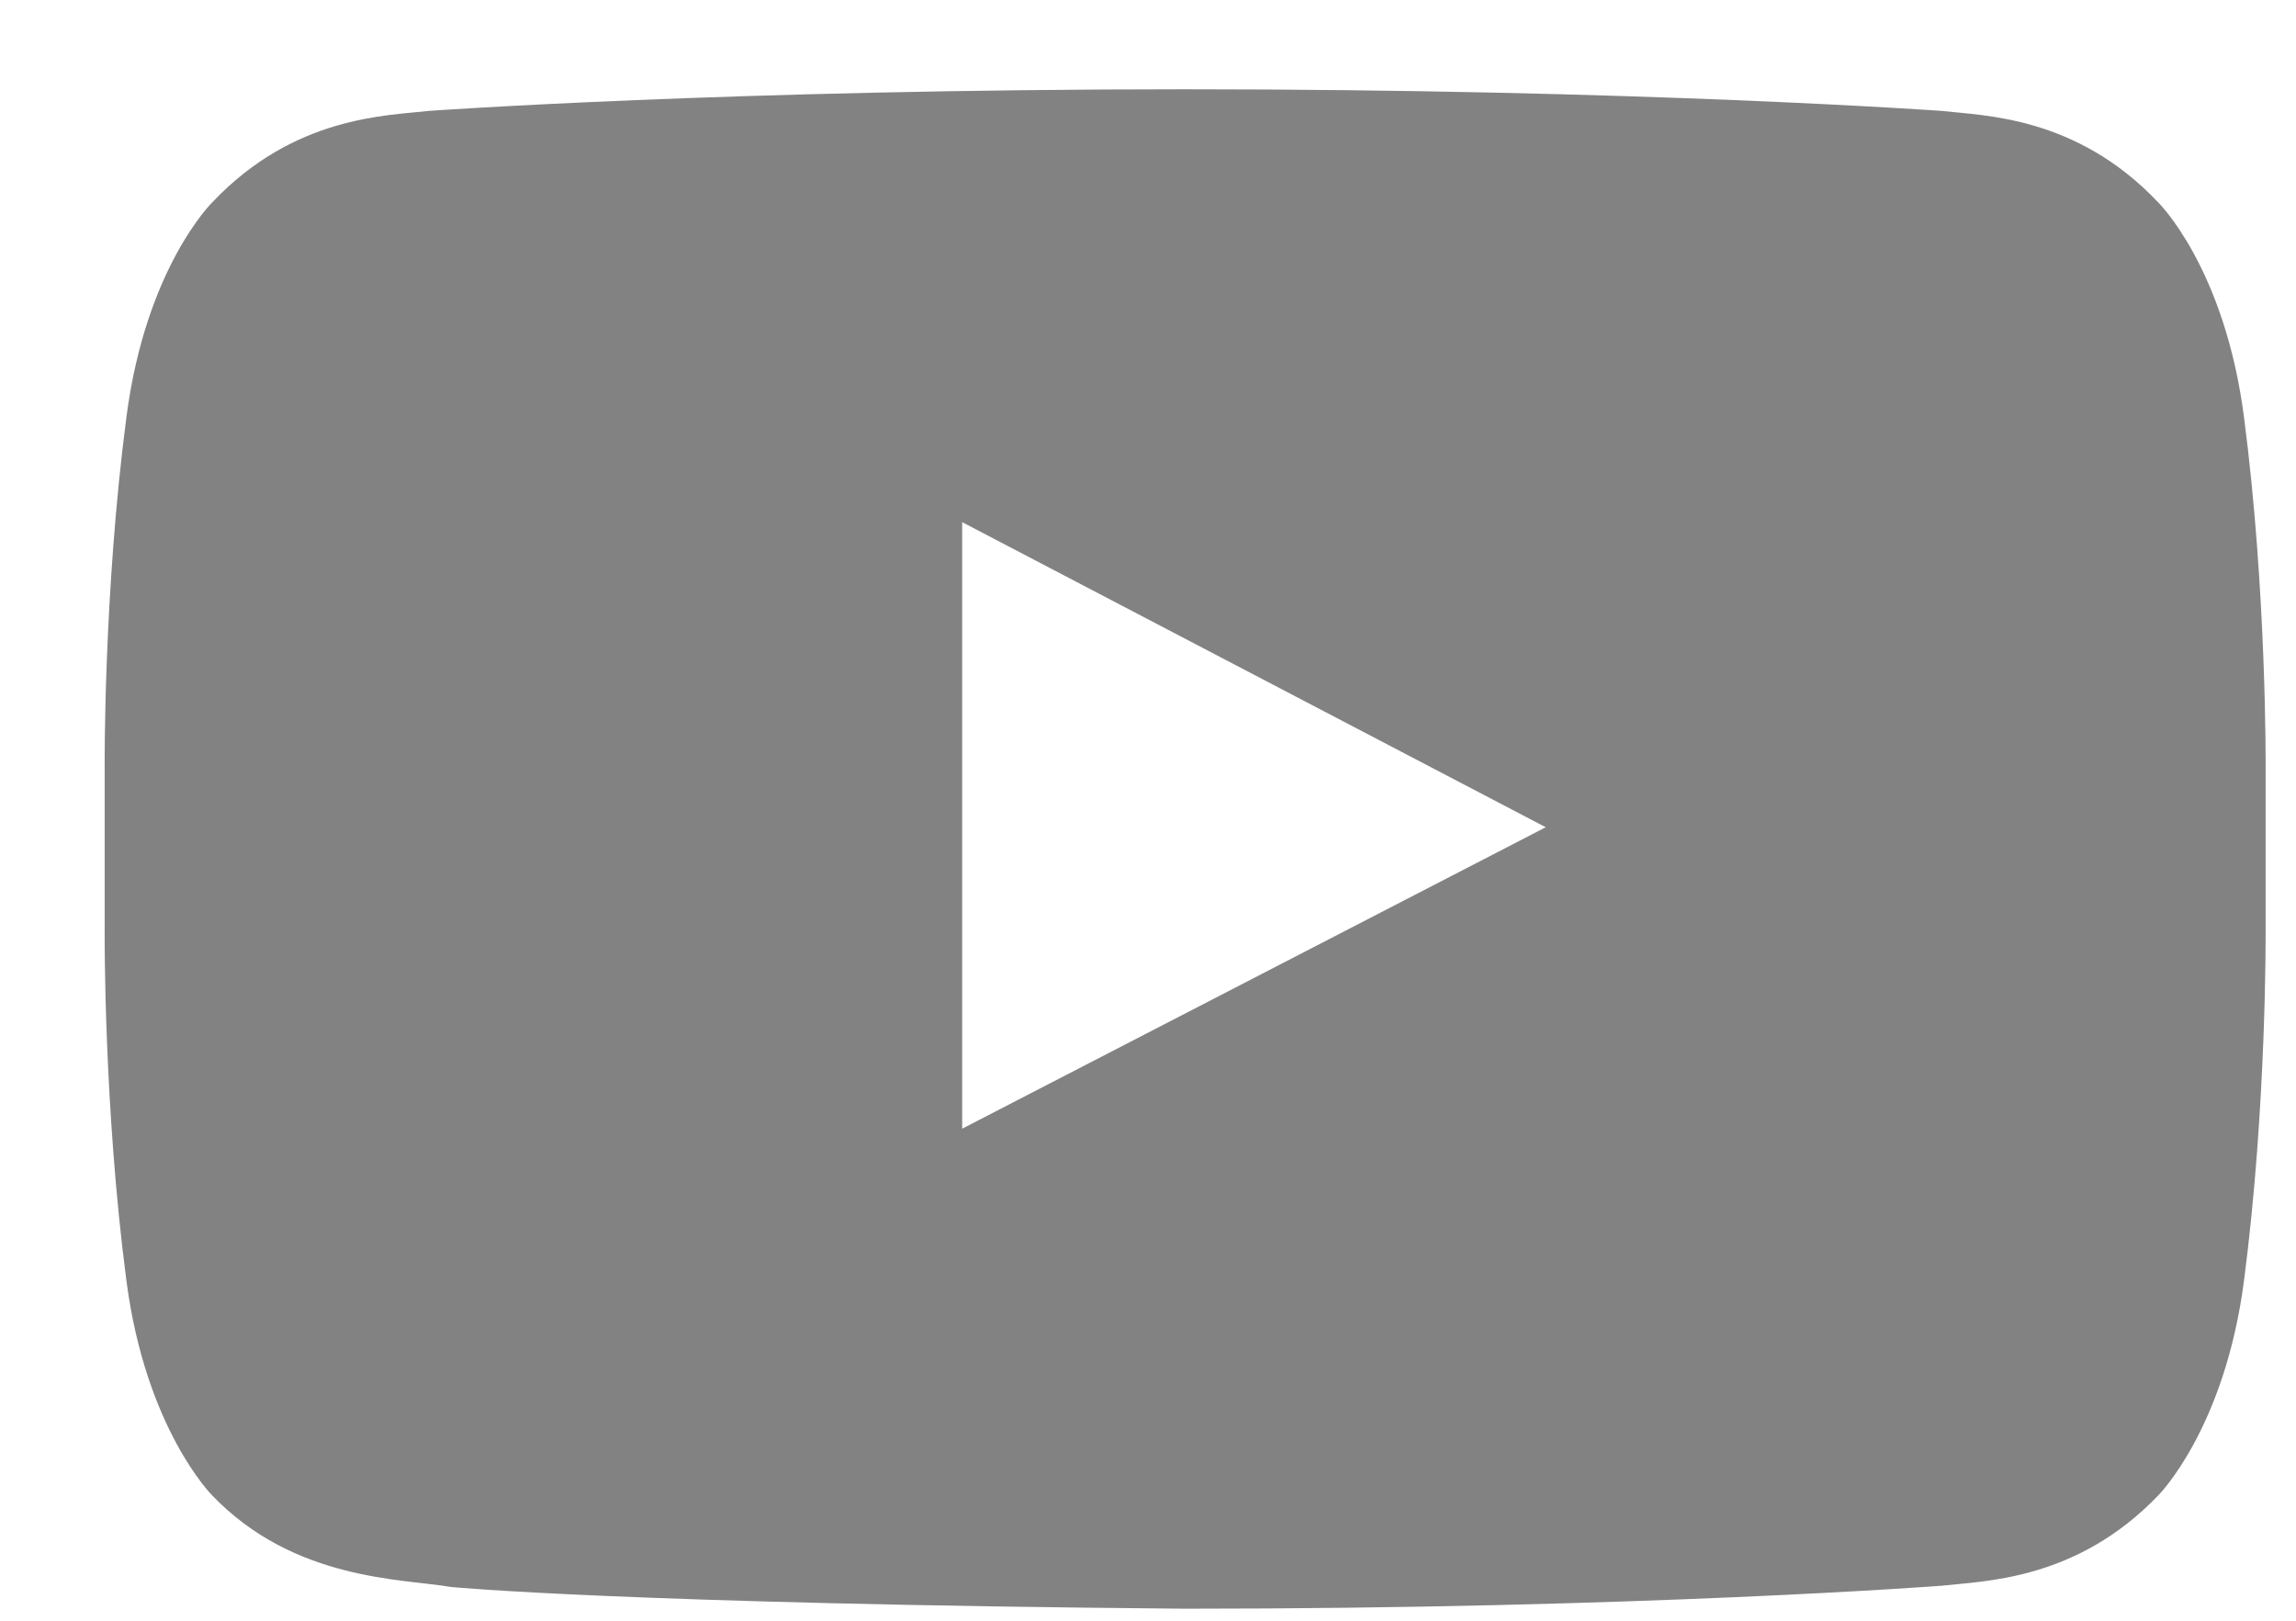
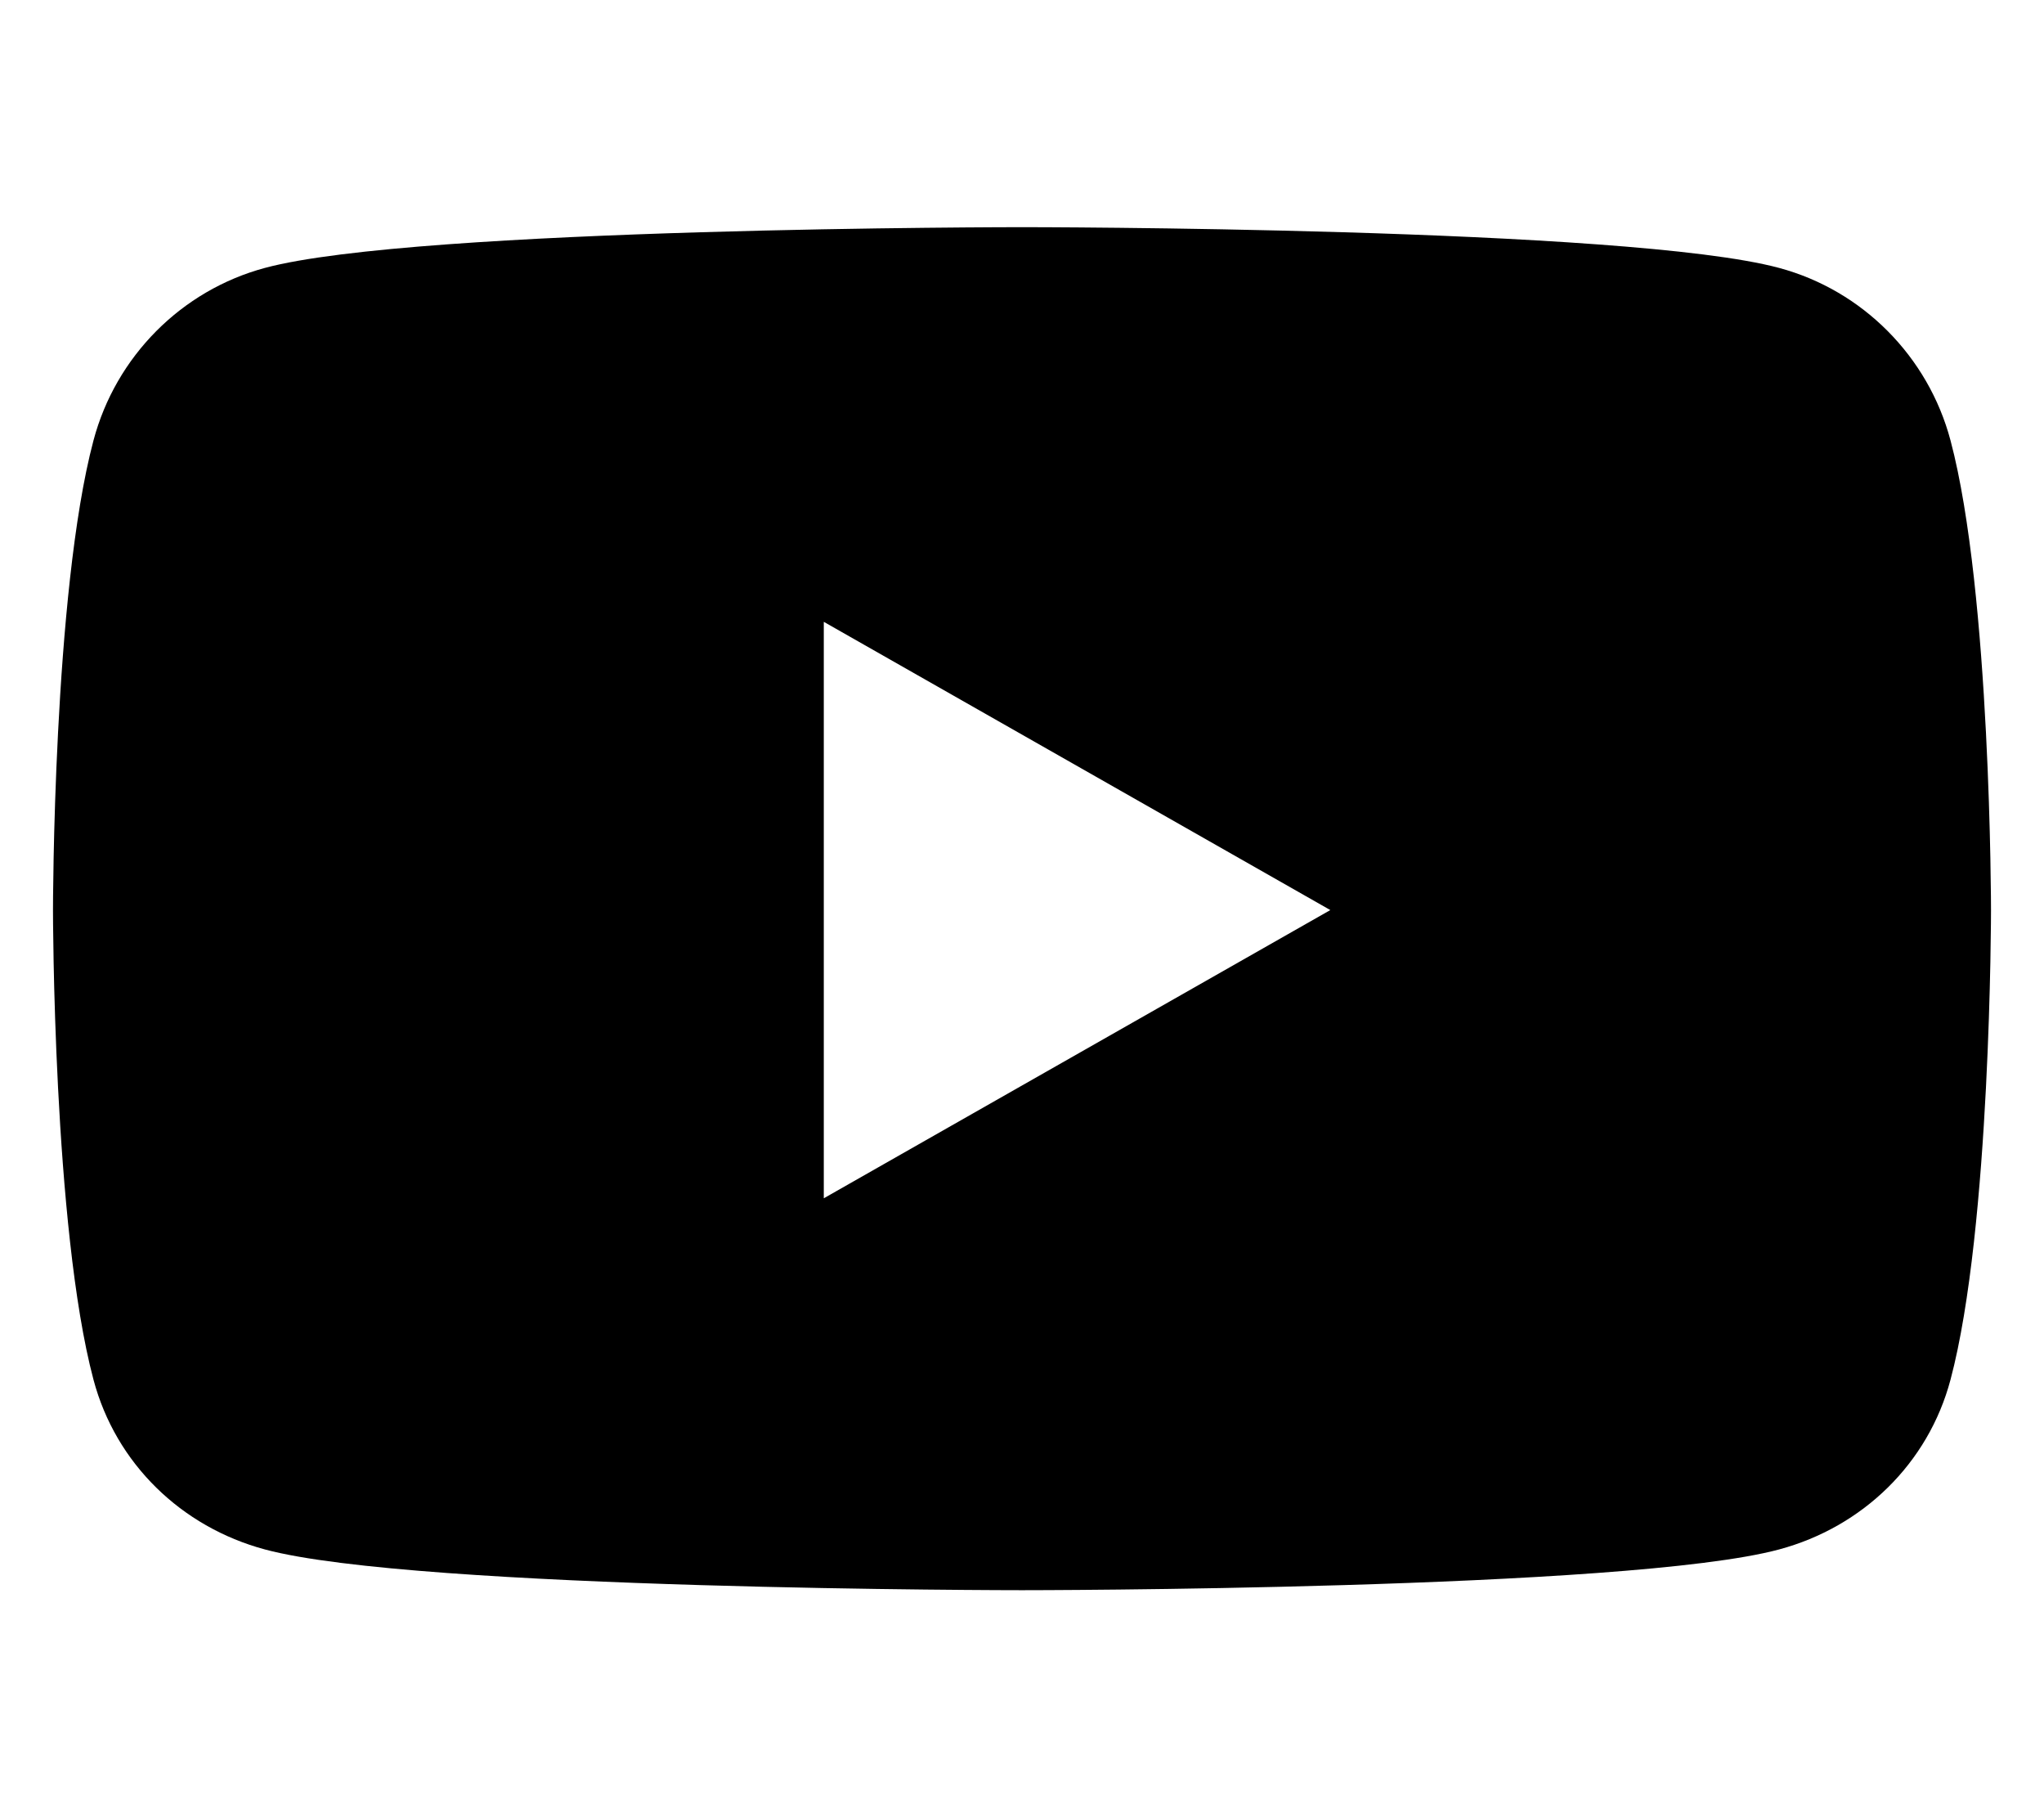
- <svg xmlns="http://www.w3.org/2000/svg" width="17" height="12" viewBox="0 0 17 12" fill="none">
-   <path d="M7.124 8.357V3.866L11.445 6.125L7.124 8.357ZM8.775 0.661C5.409 0.661 3.177 0.821 3.177 0.821C2.865 0.857 2.177 0.857 1.57 1.5C1.57 1.5 1.079 1.982 0.936 3.089C0.766 4.384 0.775 5.679 0.775 5.679V6.893C0.775 6.893 0.766 8.188 0.936 9.482C1.079 10.58 1.57 11.071 1.57 11.071C2.177 11.705 2.981 11.688 3.338 11.75C3.338 11.75 4.615 11.875 8.775 11.911C12.142 11.911 14.374 11.741 14.374 11.741C14.686 11.705 15.374 11.705 15.981 11.071C15.981 11.071 16.472 10.58 16.615 9.482C16.784 8.188 16.775 6.893 16.775 6.893V5.679C16.775 5.679 16.784 4.384 16.615 3.089C16.472 1.982 15.981 1.5 15.981 1.5C15.374 0.857 14.686 0.857 14.374 0.821C14.374 0.821 12.142 0.661 8.775 0.661Z" fill="#828282" />
+ <svg xmlns="http://www.w3.org/2000/svg" aria-hidden="true" focusable="false" data-prefix="fab" data-icon="youtube" class="svg-inline--fa fa-youtube fa-w-18" role="img" viewBox="0 0 576 512">
+   <path fill="currentColor" d="M549.655 124.083c-6.281-23.65-24.787-42.276-48.284-48.597C458.781 64 288 64 288 64S117.22 64 74.629 75.486c-23.497 6.322-42.003 24.947-48.284 48.597-11.412 42.867-11.412 132.305-11.412 132.305s0 89.438 11.412 132.305c6.281 23.65 24.787 41.5 48.284 47.821C117.22 448 288 448 288 448s170.78 0 213.371-11.486c23.497-6.321 42.003-24.171 48.284-47.821 11.412-42.867 11.412-132.305 11.412-132.305s0-89.438-11.412-132.305zm-317.51 213.508V175.185l142.739 81.205-142.739 81.201z" />
</svg>
